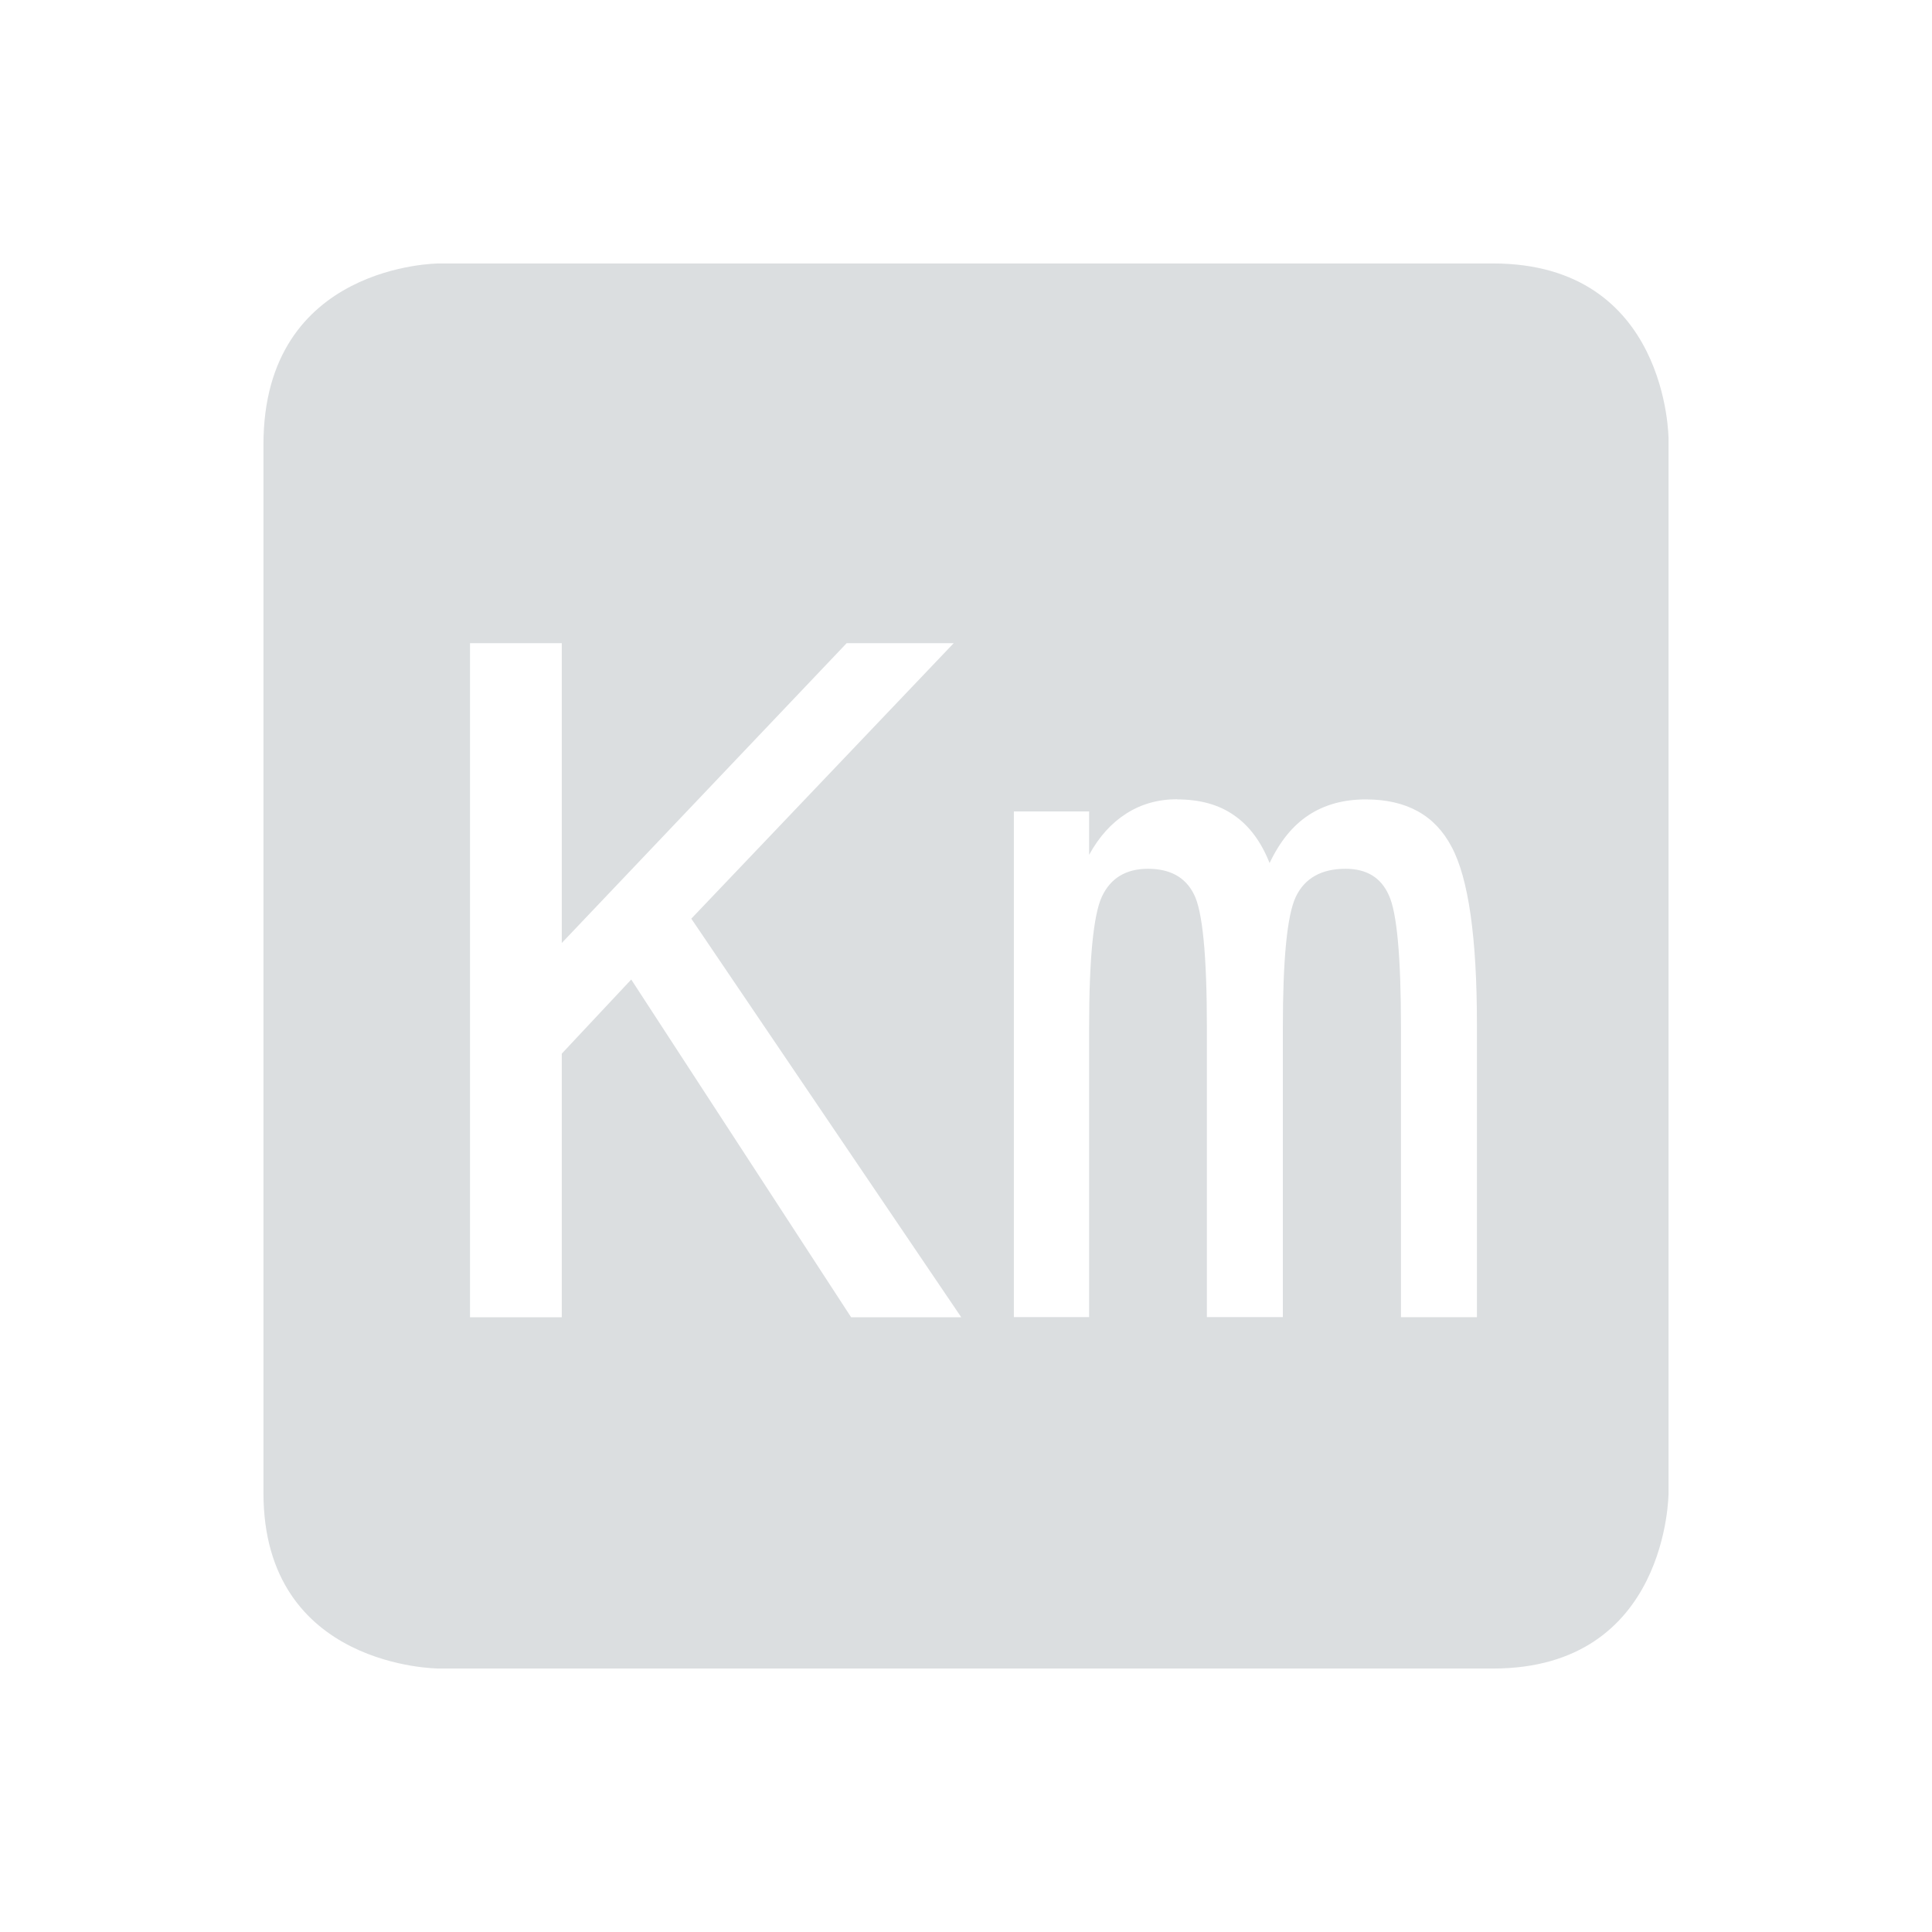
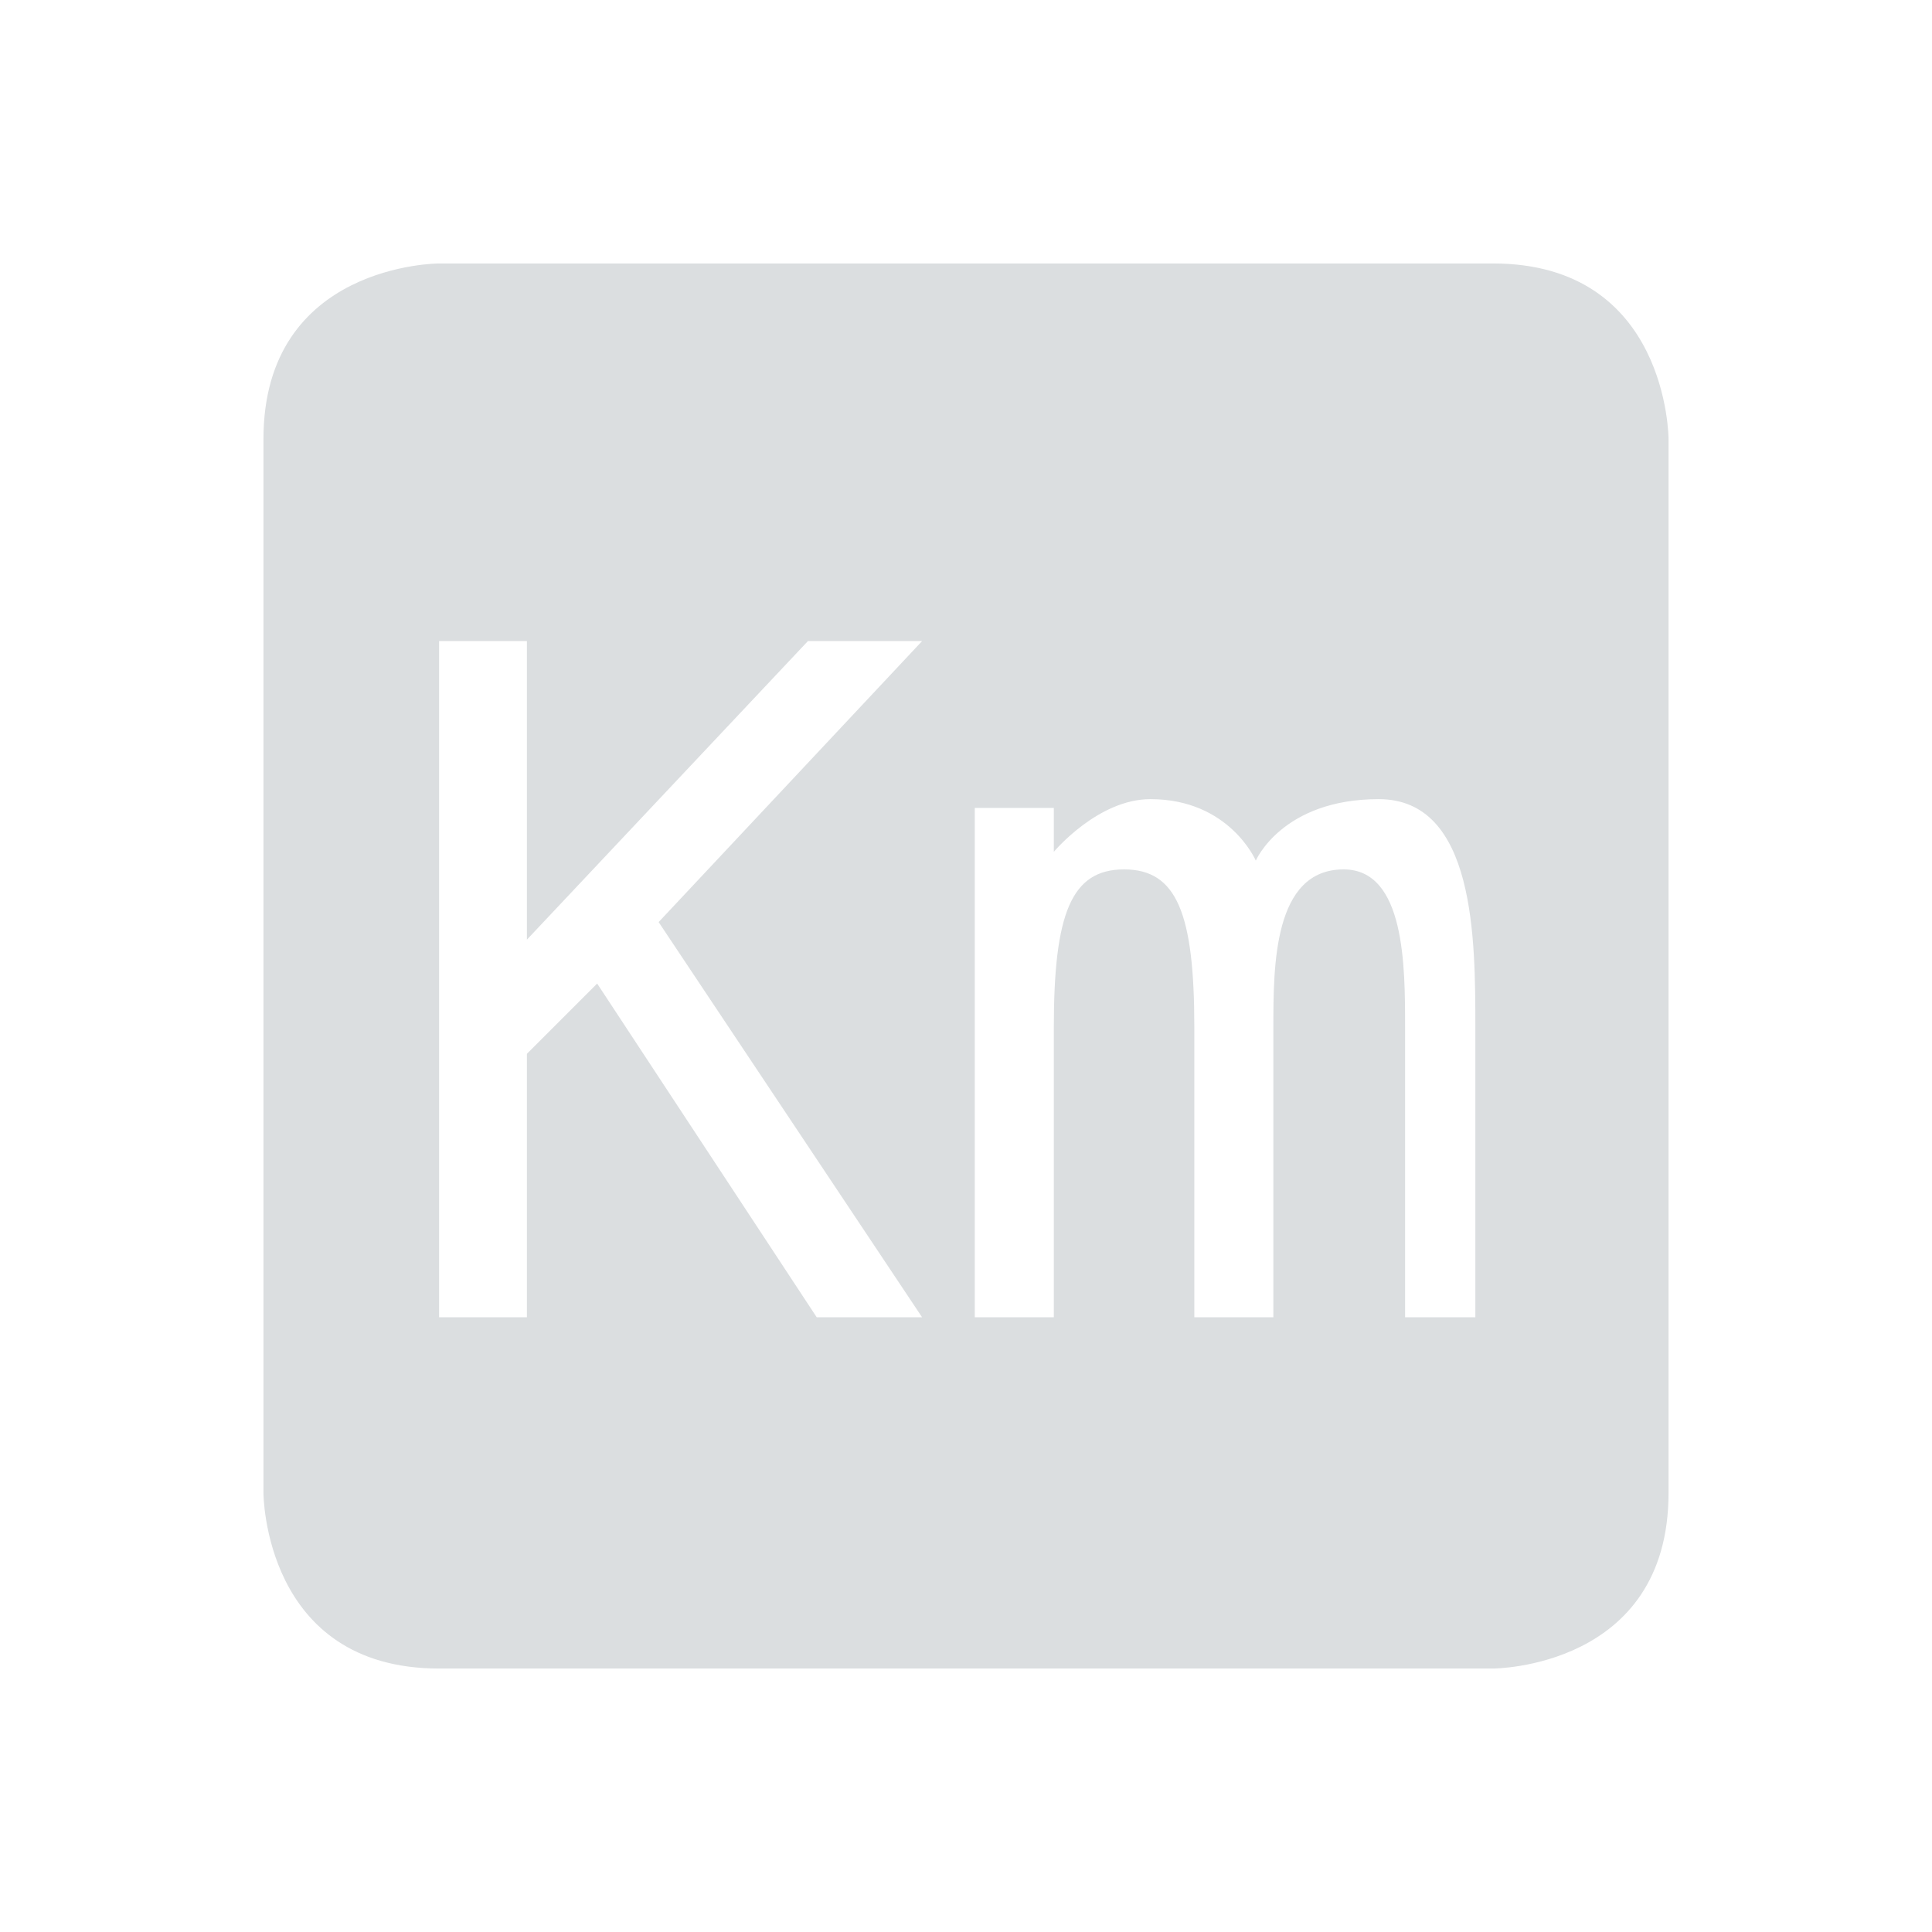
<svg xmlns="http://www.w3.org/2000/svg" height="22" width="22">
-   <path d="m5 3s-2 0-2 2.062v11.938c0 2 2 2 2 2h12c2 0 2-2 2-2v-12s0-2-2-2zm .352 4.324h1.045v3.414l3.244-3.414h1.219l-2.988 3.137 3.074 4.539h-1.254l-2.504-3.846-.791.844v3.002h-1.045zm8.053 1.779c.26 0 .475.06.646.18.175.12.31.302.406.545.117-.247.265-.428.443-.545.182-.12.399-.18.652-.18.463 0 .788.179.977.539.192.356.289 1.031.289 2.021v3.336h-.865v-3.295c0-.812-.046-1.316-.139-1.512-.089-.199-.252-.299-.492-.299-.274 0-.464.106-.566.318-.099.209-.148.707-.148 1.492v3.295h-.865v-3.295c0-.823-.049-1.33-.148-1.521-.096-.192-.27-.289-.523-.289-.25 0-.426.106-.525.318-.096.209-.145.707-.145 1.492v3.295h-.857v-5.758h.857v.494c.113-.206.254-.362.422-.469.171-.11.366-.164.582-.164z" fill="#dbdee0" />
+   <path d="m5 3s-2 0-2 2v12s0 2 2 2h12s2 0 2-2v-12s0-2-2-2zm0 4.3h1v3.4l3.2-3.4h1.3l-3 3.2 3 4.5h-1.2l-2.5-3.8-.8.8v3h-1zm8.1 1.8c.9 0 1.2.7 1.2.7s.3-.7 1.4-.7 1.1 1.6 1.1 2.6v3.3h-.8v-3.3c0-.7 0-1.8-.7-1.8-.8 0-.8 1.1-.8 1.8v3.3h-.9v-3.3c0-1.3-.2-1.8-.8-1.8s-.8.5-.8 1.8v3.3h-.9v-5.8h.9v.5s.5-.6 1.1-.6z" fill="#dbdee0" />
</svg>
